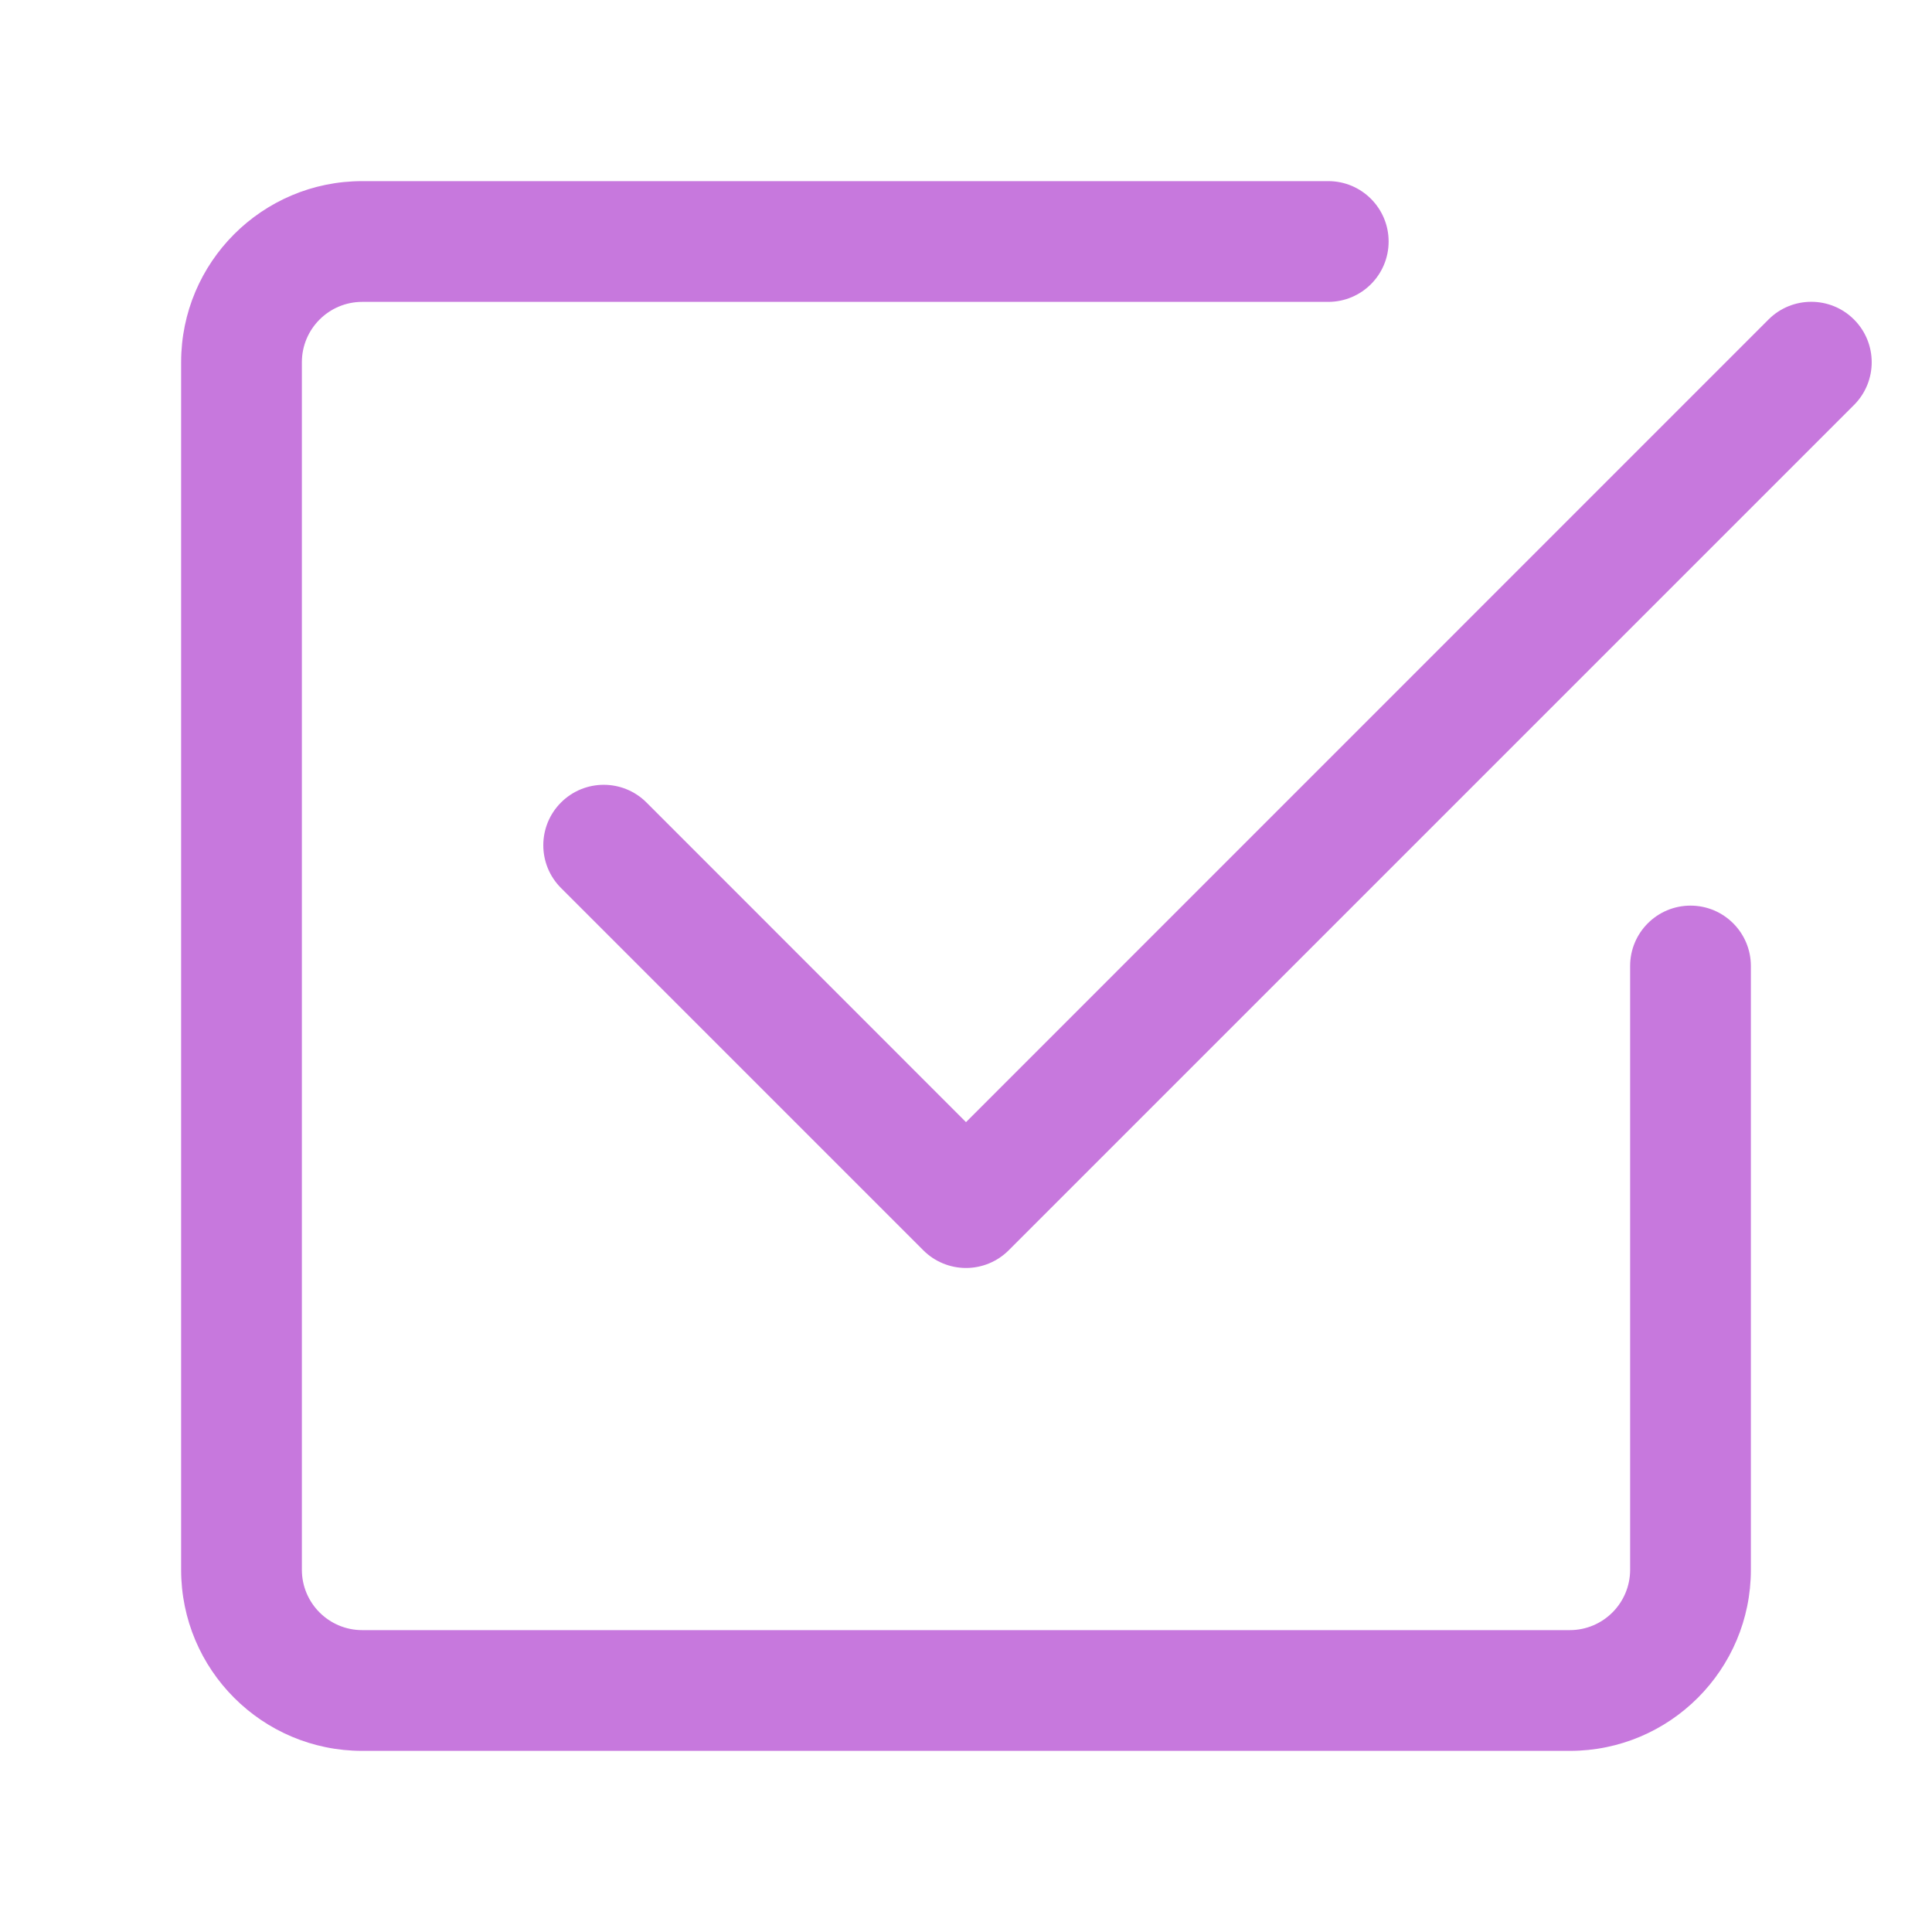
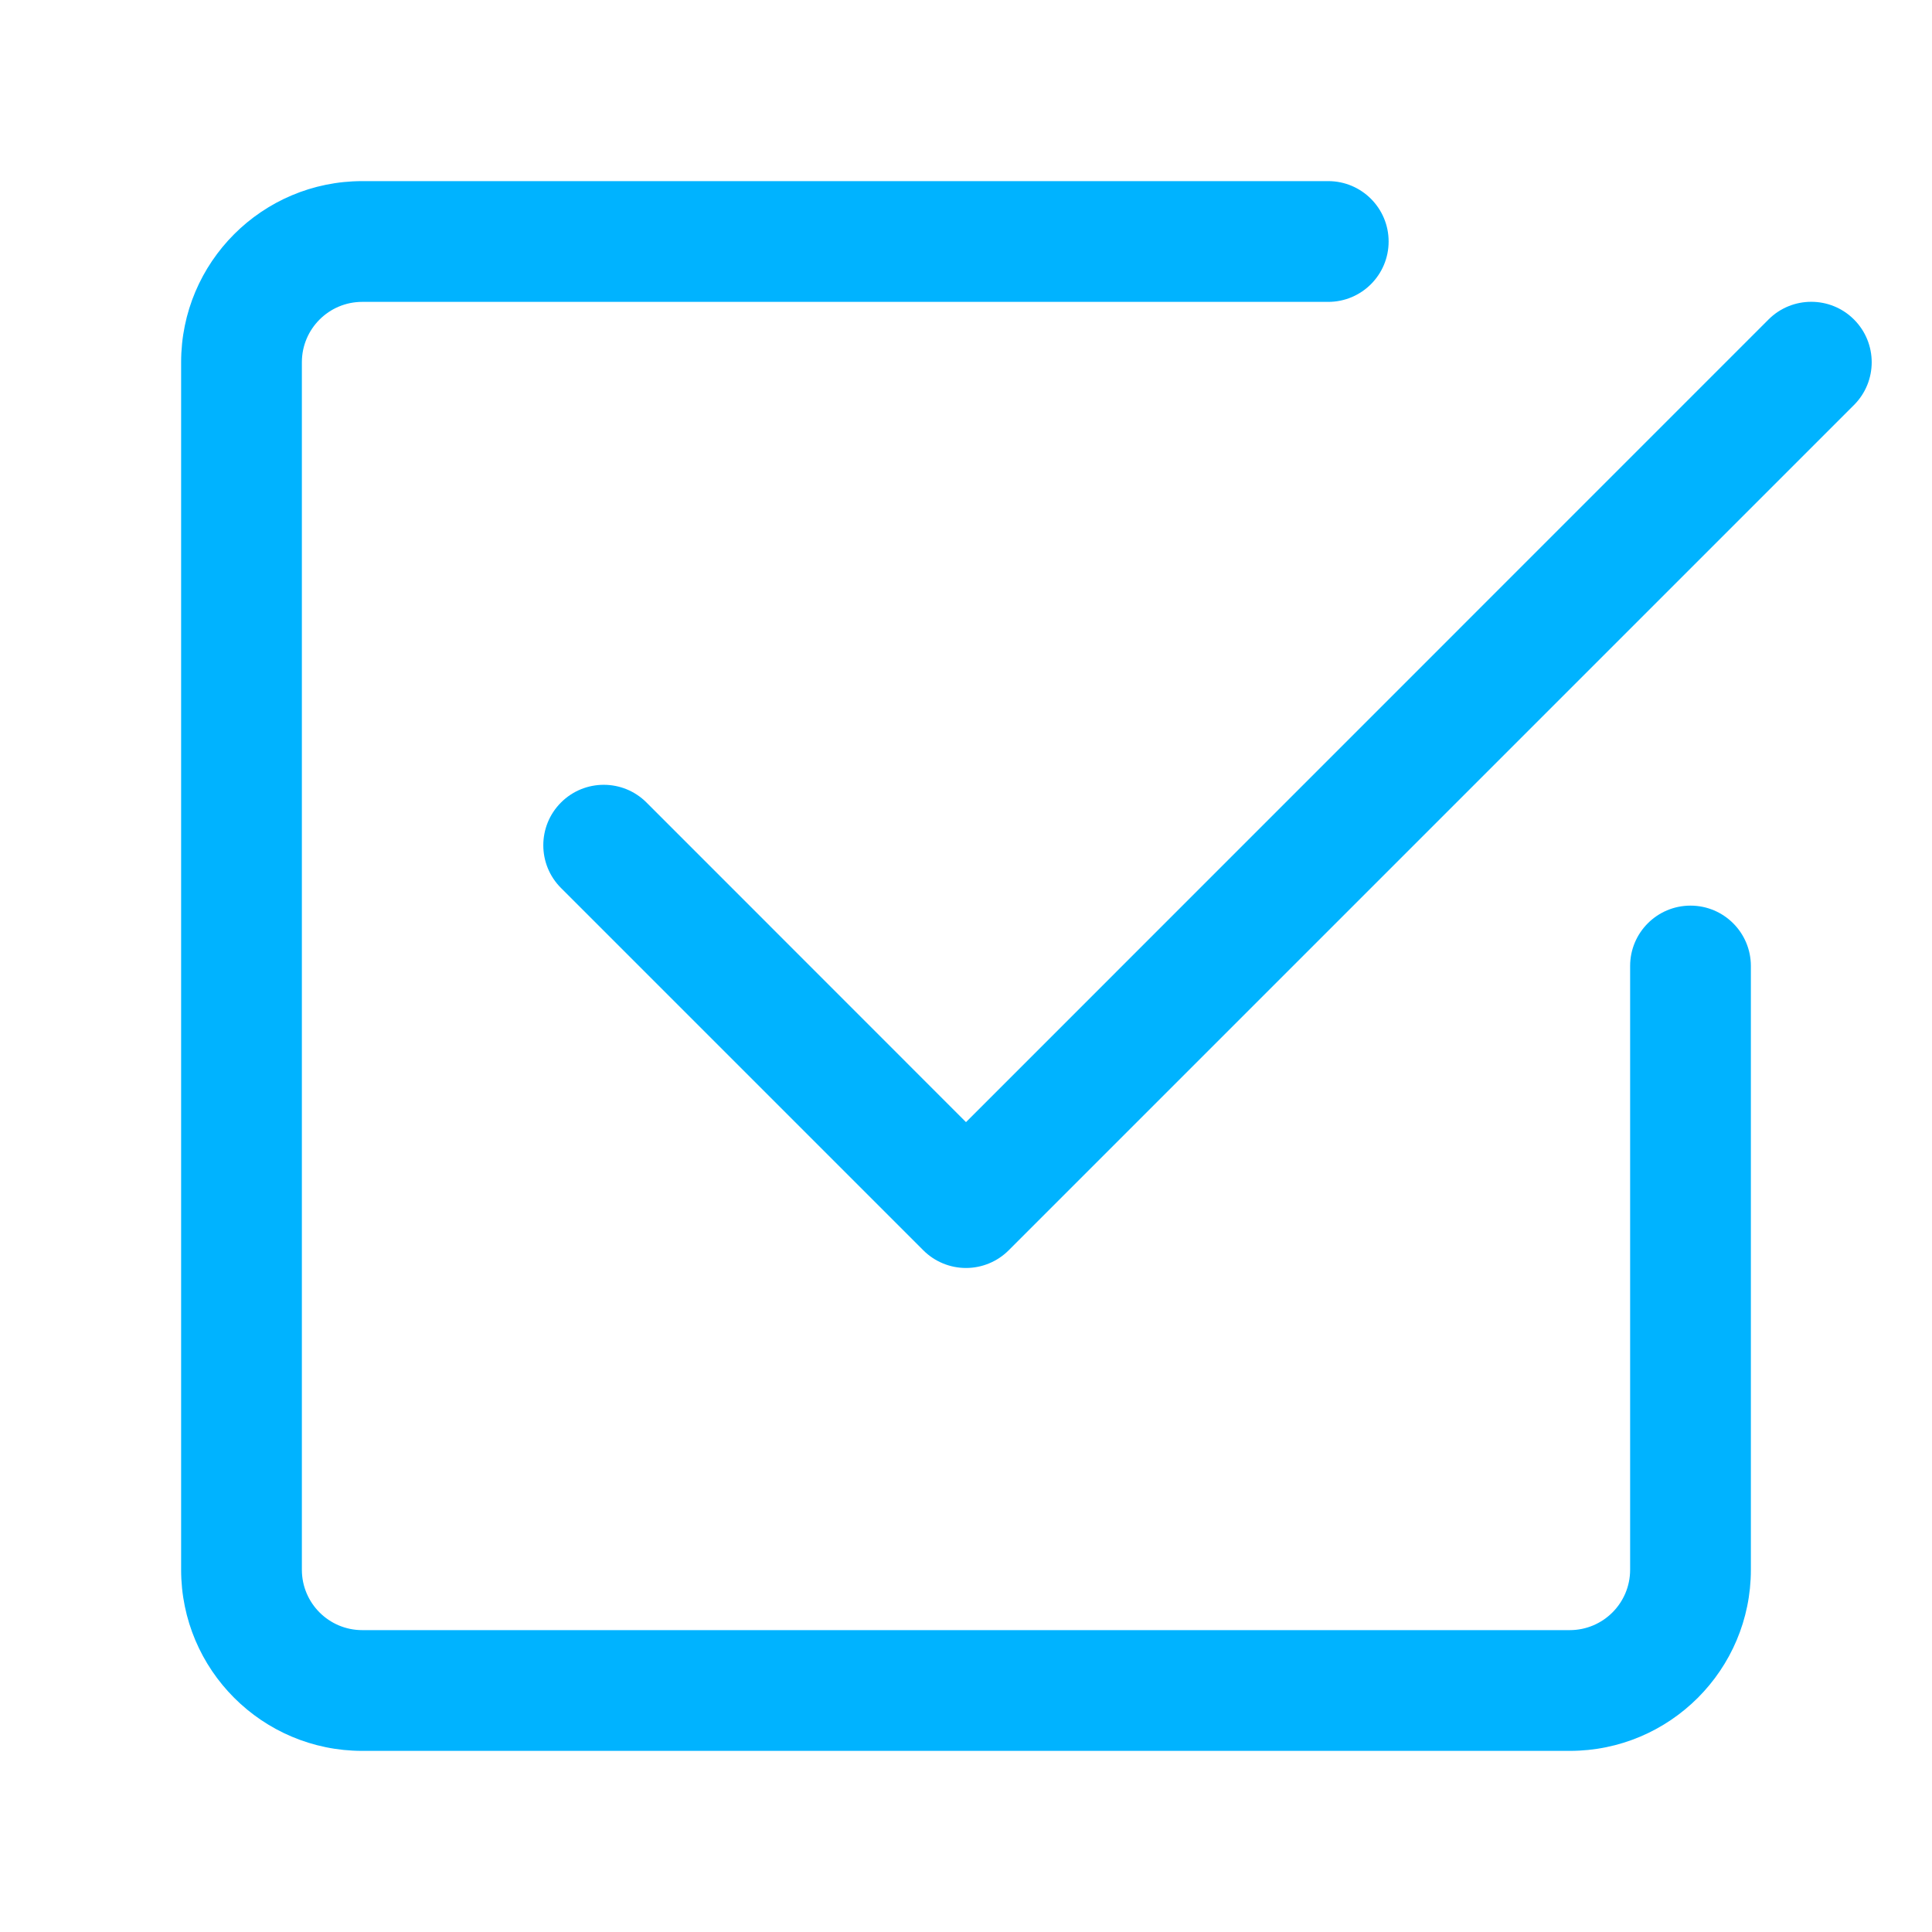
<svg xmlns="http://www.w3.org/2000/svg" width="16" height="16" fill="currentColor" class="bi bi-check2-square" viewBox="0 0 16 16">
  <g>
-     <path fill="#C778DD" d="M3 14.5A1.5 1.5 0 0 1 1.5 13V3A1.5 1.5 0 0 1 3 1.5h8a.5.5 0 0 1 0 1H3a.5.5 0 0 0-.5.5v10a.5.5 0 0 0 .5.5h10a.5.5 0 0 0 .5-.5V8a.5.5 0 0 1 1 0v5a1.5 1.5 0 0 1-1.5 1.5z" />
+     <path fill="#00B3FF" d="M3 14.5A1.5 1.5 0 0 1 1.5 13V3A1.5 1.5 0 0 1 3 1.5h8a.5.5 0 0 1 0 1H3a.5.5 0 0 0-.5.5v10a.5.5 0 0 0 .5.5h10a.5.5 0 0 0 .5-.5V8a.5.5 0 0 1 1 0v5a1.5 1.5 0 0 1-1.5 1.5z" />
  </g>
  <g>
-     <path fill="#C778DD" d="m8.354 10.354 7-7a.5.5 0 0 0-.708-.708L8 9.293 5.354 6.646a.5.5 0 1 0-.708.708l3 3a.5.5 0 0 0 .708 0" />
+     <path fill="#00B3FF" d="m8.354 10.354 7-7a.5.5 0 0 0-.708-.708L8 9.293 5.354 6.646a.5.5 0 1 0-.708.708l3 3a.5.5 0 0 0 .708 0" />
  </g>
</svg>
